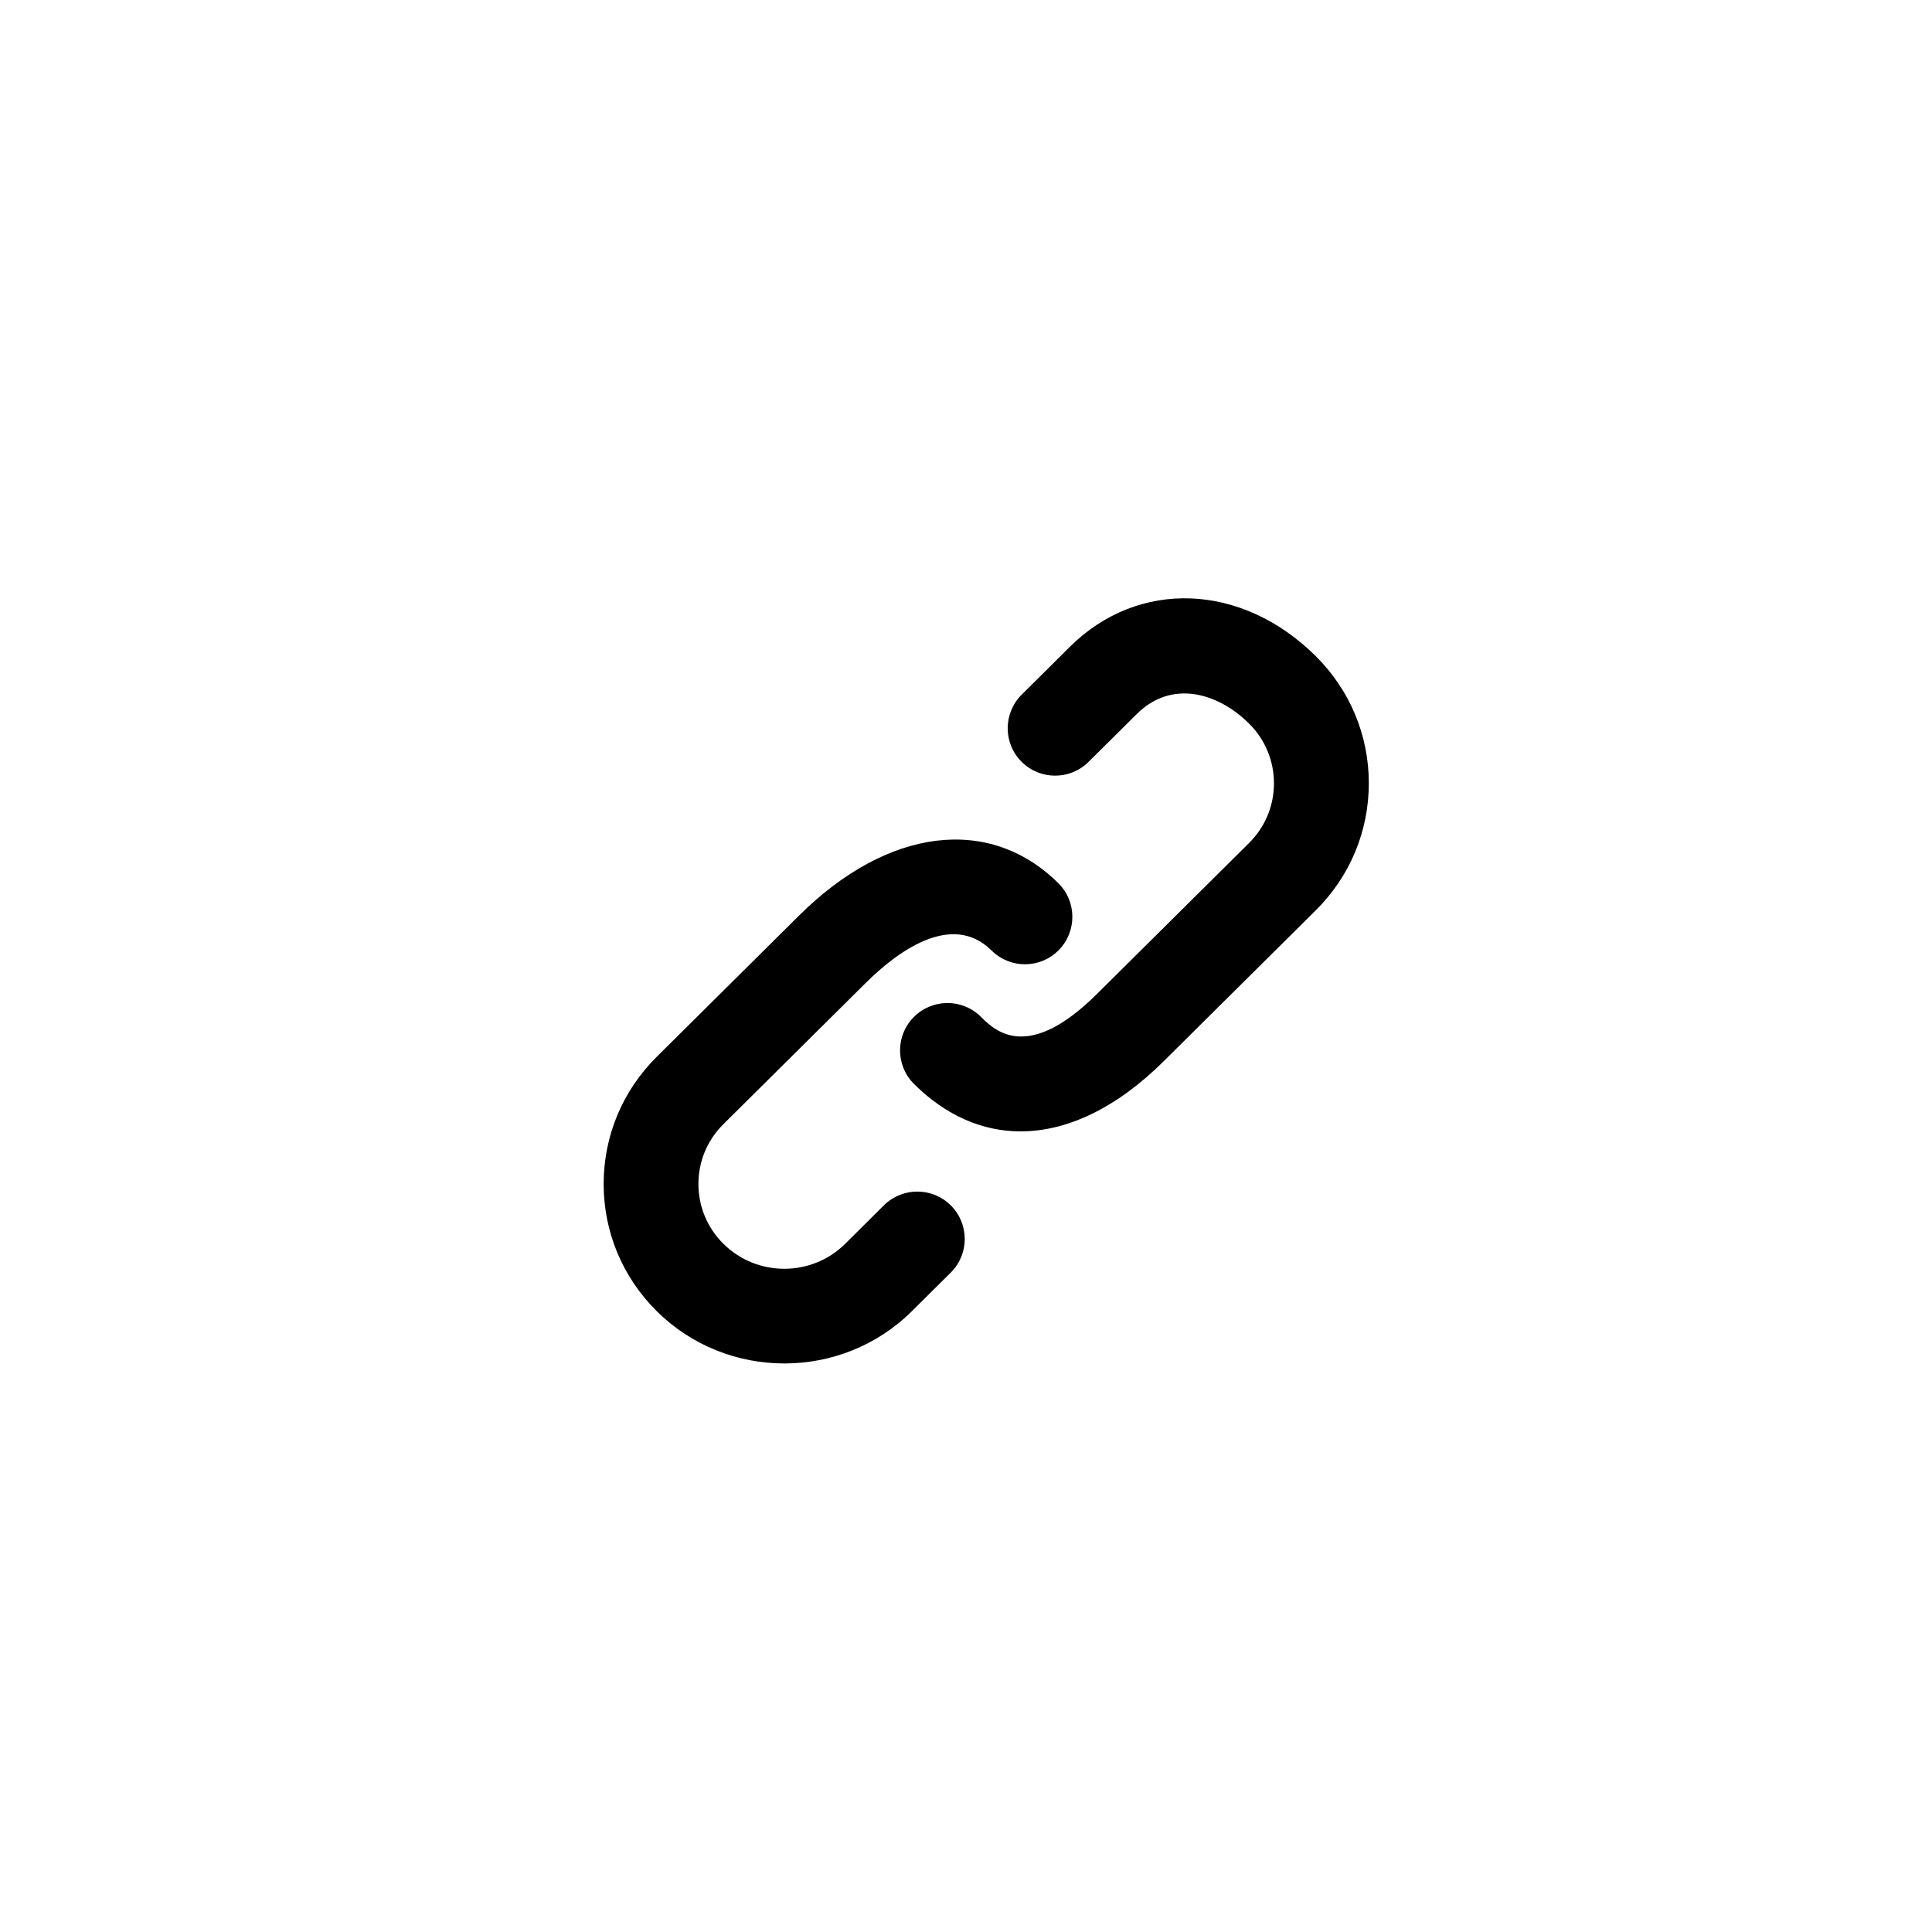
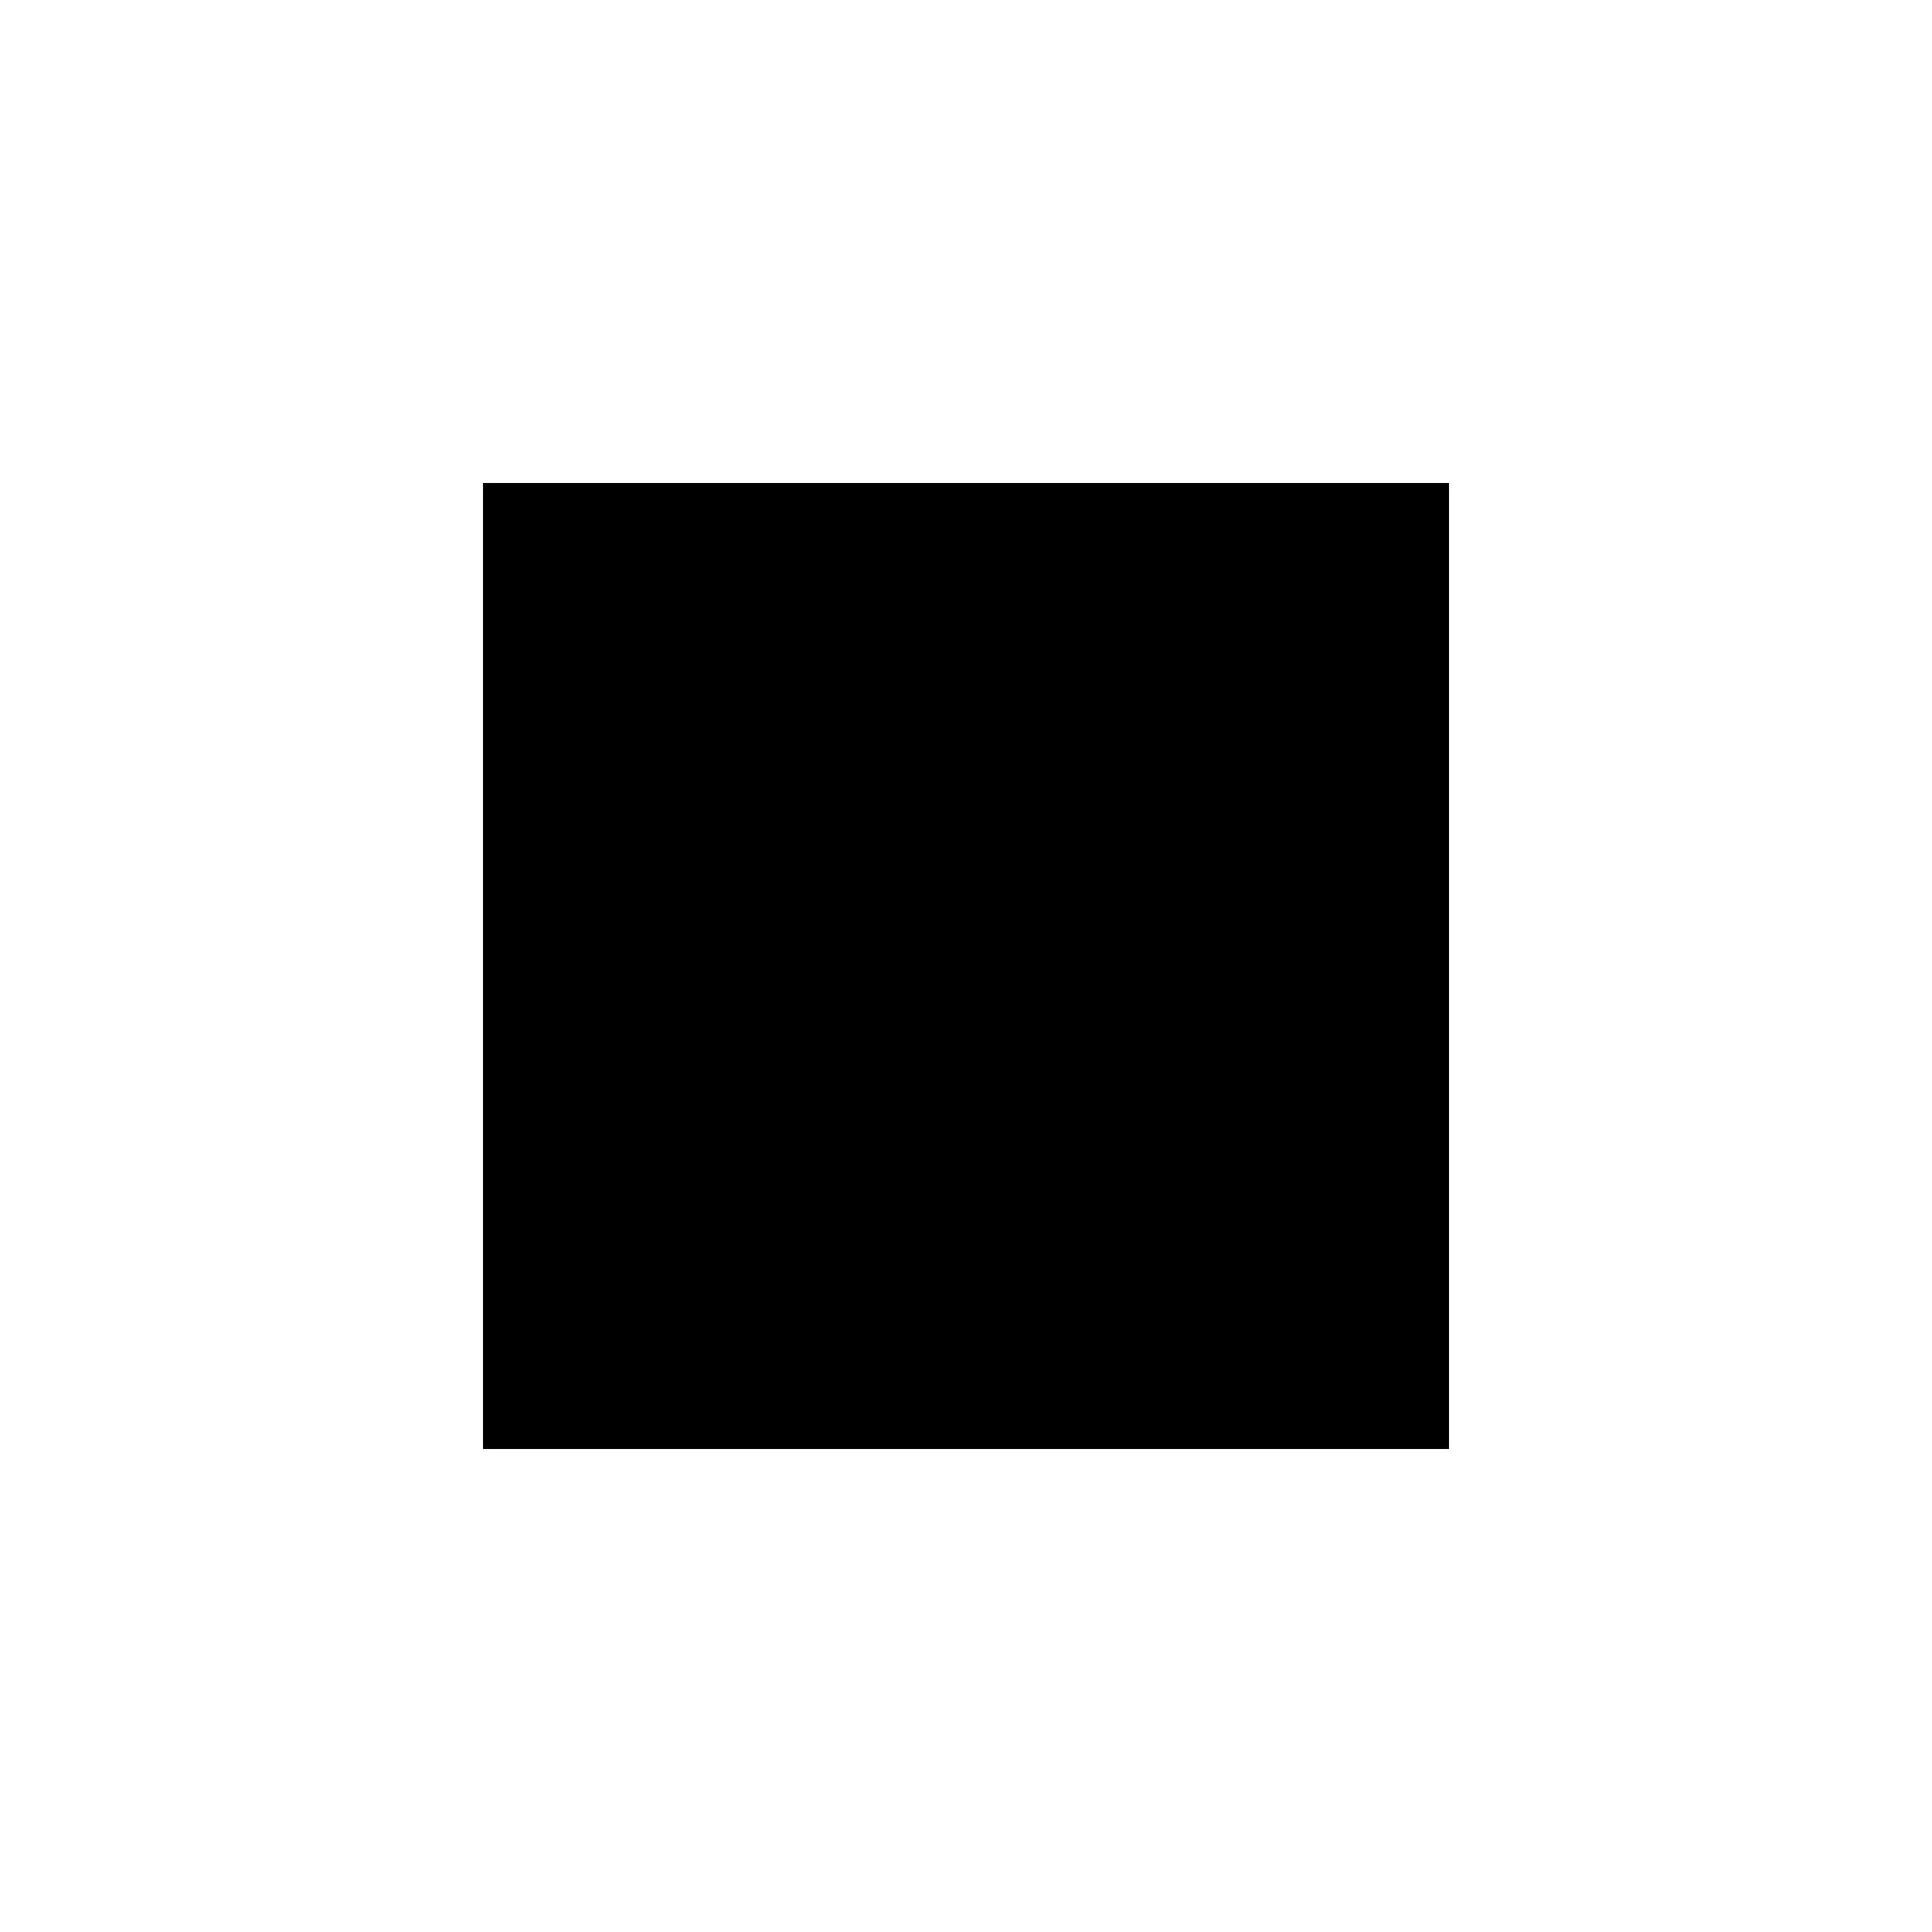
<svg xmlns="http://www.w3.org/2000/svg" width="80px" height="80px" viewBox="0 0 80 80" version="1.1">
-   <defs />
-   <g id="Page-1" stroke="none" stroke-width="1" fill="none" fill-rule="evenodd">
-     <g id="Artboard-1-Copy">
-       <g id="link" transform="translate(20, 20)">
-         <rect id="Rectangle-path" x="0" y="0" width="40" height="40" />
-         <path d="M16.598,29.912 L14.996,31.504 C13.606,32.882 11.346,32.882 9.956,31.504 C9.288,30.842 8.92,29.962 8.92,29.026 C8.92,28.09 9.288,27.21 9.956,26.548 L15.856,20.694 C17.078,19.482 19.38,17.696 21.058,19.358 C21.828,20.122 23.07,20.118 23.834,19.348 C24.598,18.578 24.594,17.336 23.824,16.572 C20.972,13.744 16.762,14.266 13.092,17.906 L7.192,23.762 C5.776,25.168 4.996,27.038 4.996,29.026 C4.996,31.014 5.776,32.884 7.192,34.29 C8.65,35.736 10.564,36.458 12.478,36.458 C14.392,36.458 16.306,35.736 17.764,34.288 L19.368,32.696 C20.138,31.932 20.142,30.69 19.378,29.92 C18.614,29.15 17.368,29.148 16.598,29.912 L16.598,29.912 Z M34.482,7.168 C31.422,4.13 27.14,3.966 24.306,6.778 L22.308,8.762 C21.538,9.526 21.532,10.768 22.296,11.538 C23.062,12.308 24.304,12.312 25.074,11.548 L27.072,9.566 C28.538,8.108 30.462,8.712 31.716,9.956 C32.384,10.62 32.752,11.5 32.752,12.434 C32.752,13.37 32.384,14.25 31.716,14.912 L25.422,21.158 C22.544,24.014 21.192,22.674 20.616,22.102 C19.846,21.338 18.604,21.344 17.84,22.112 C17.074,22.88 17.08,24.124 17.85,24.888 C19.172,26.198 20.68,26.848 22.262,26.848 C24.198,26.848 26.242,25.874 28.188,23.942 L34.482,17.696 C35.898,16.29 36.68,14.42 36.68,12.43 C36.68,10.446 35.898,8.576 34.482,7.168 L34.482,7.168 Z" id="Shape" fill="#000000" />
-       </g>
-     </g>
+   <g id="link" transform="translate(20, 20)">
+     <rect id="Rectangle-path" x="0" y="0" width="40" height="40" />
+     <path d="M16.598,29.912 L14.996,31.504 C13.606,32.882 11.346,32.882 9.956,31.504 C9.288,30.842 8.92,29.962 8.92,29.026 C8.92,28.09 9.288,27.21 9.956,26.548 L15.856,20.694 C17.078,19.482 19.38,17.696 21.058,19.358 C21.828,20.122 23.07,20.118 23.834,19.348 C24.598,18.578 24.594,17.336 23.824,16.572 C20.972,13.744 16.762,14.266 13.092,17.906 L7.192,23.762 C5.776,25.168 4.996,27.038 4.996,29.026 C4.996,31.014 5.776,32.884 7.192,34.29 C8.65,35.736 10.564,36.458 12.478,36.458 C14.392,36.458 16.306,35.736 17.764,34.288 L19.368,32.696 C20.138,31.932 20.142,30.69 19.378,29.92 C18.614,29.15 17.368,29.148 16.598,29.912 L16.598,29.912 Z M34.482,7.168 C31.422,4.13 27.14,3.966 24.306,6.778 L22.308,8.762 C21.538,9.526 21.532,10.768 22.296,11.538 C23.062,12.308 24.304,12.312 25.074,11.548 L27.072,9.566 C28.538,8.108 30.462,8.712 31.716,9.956 C32.384,10.62 32.752,11.5 32.752,12.434 C32.752,13.37 32.384,14.25 31.716,14.912 L25.422,21.158 C22.544,24.014 21.192,22.674 20.616,22.102 C19.846,21.338 18.604,21.344 17.84,22.112 C17.074,22.88 17.08,24.124 17.85,24.888 C19.172,26.198 20.68,26.848 22.262,26.848 C24.198,26.848 26.242,25.874 28.188,23.942 L34.482,17.696 C35.898,16.29 36.68,14.42 36.68,12.43 C36.68,10.446 35.898,8.576 34.482,7.168 L34.482,7.168 Z" id="Shape" fill="#000000" />
  </g>
</svg>
